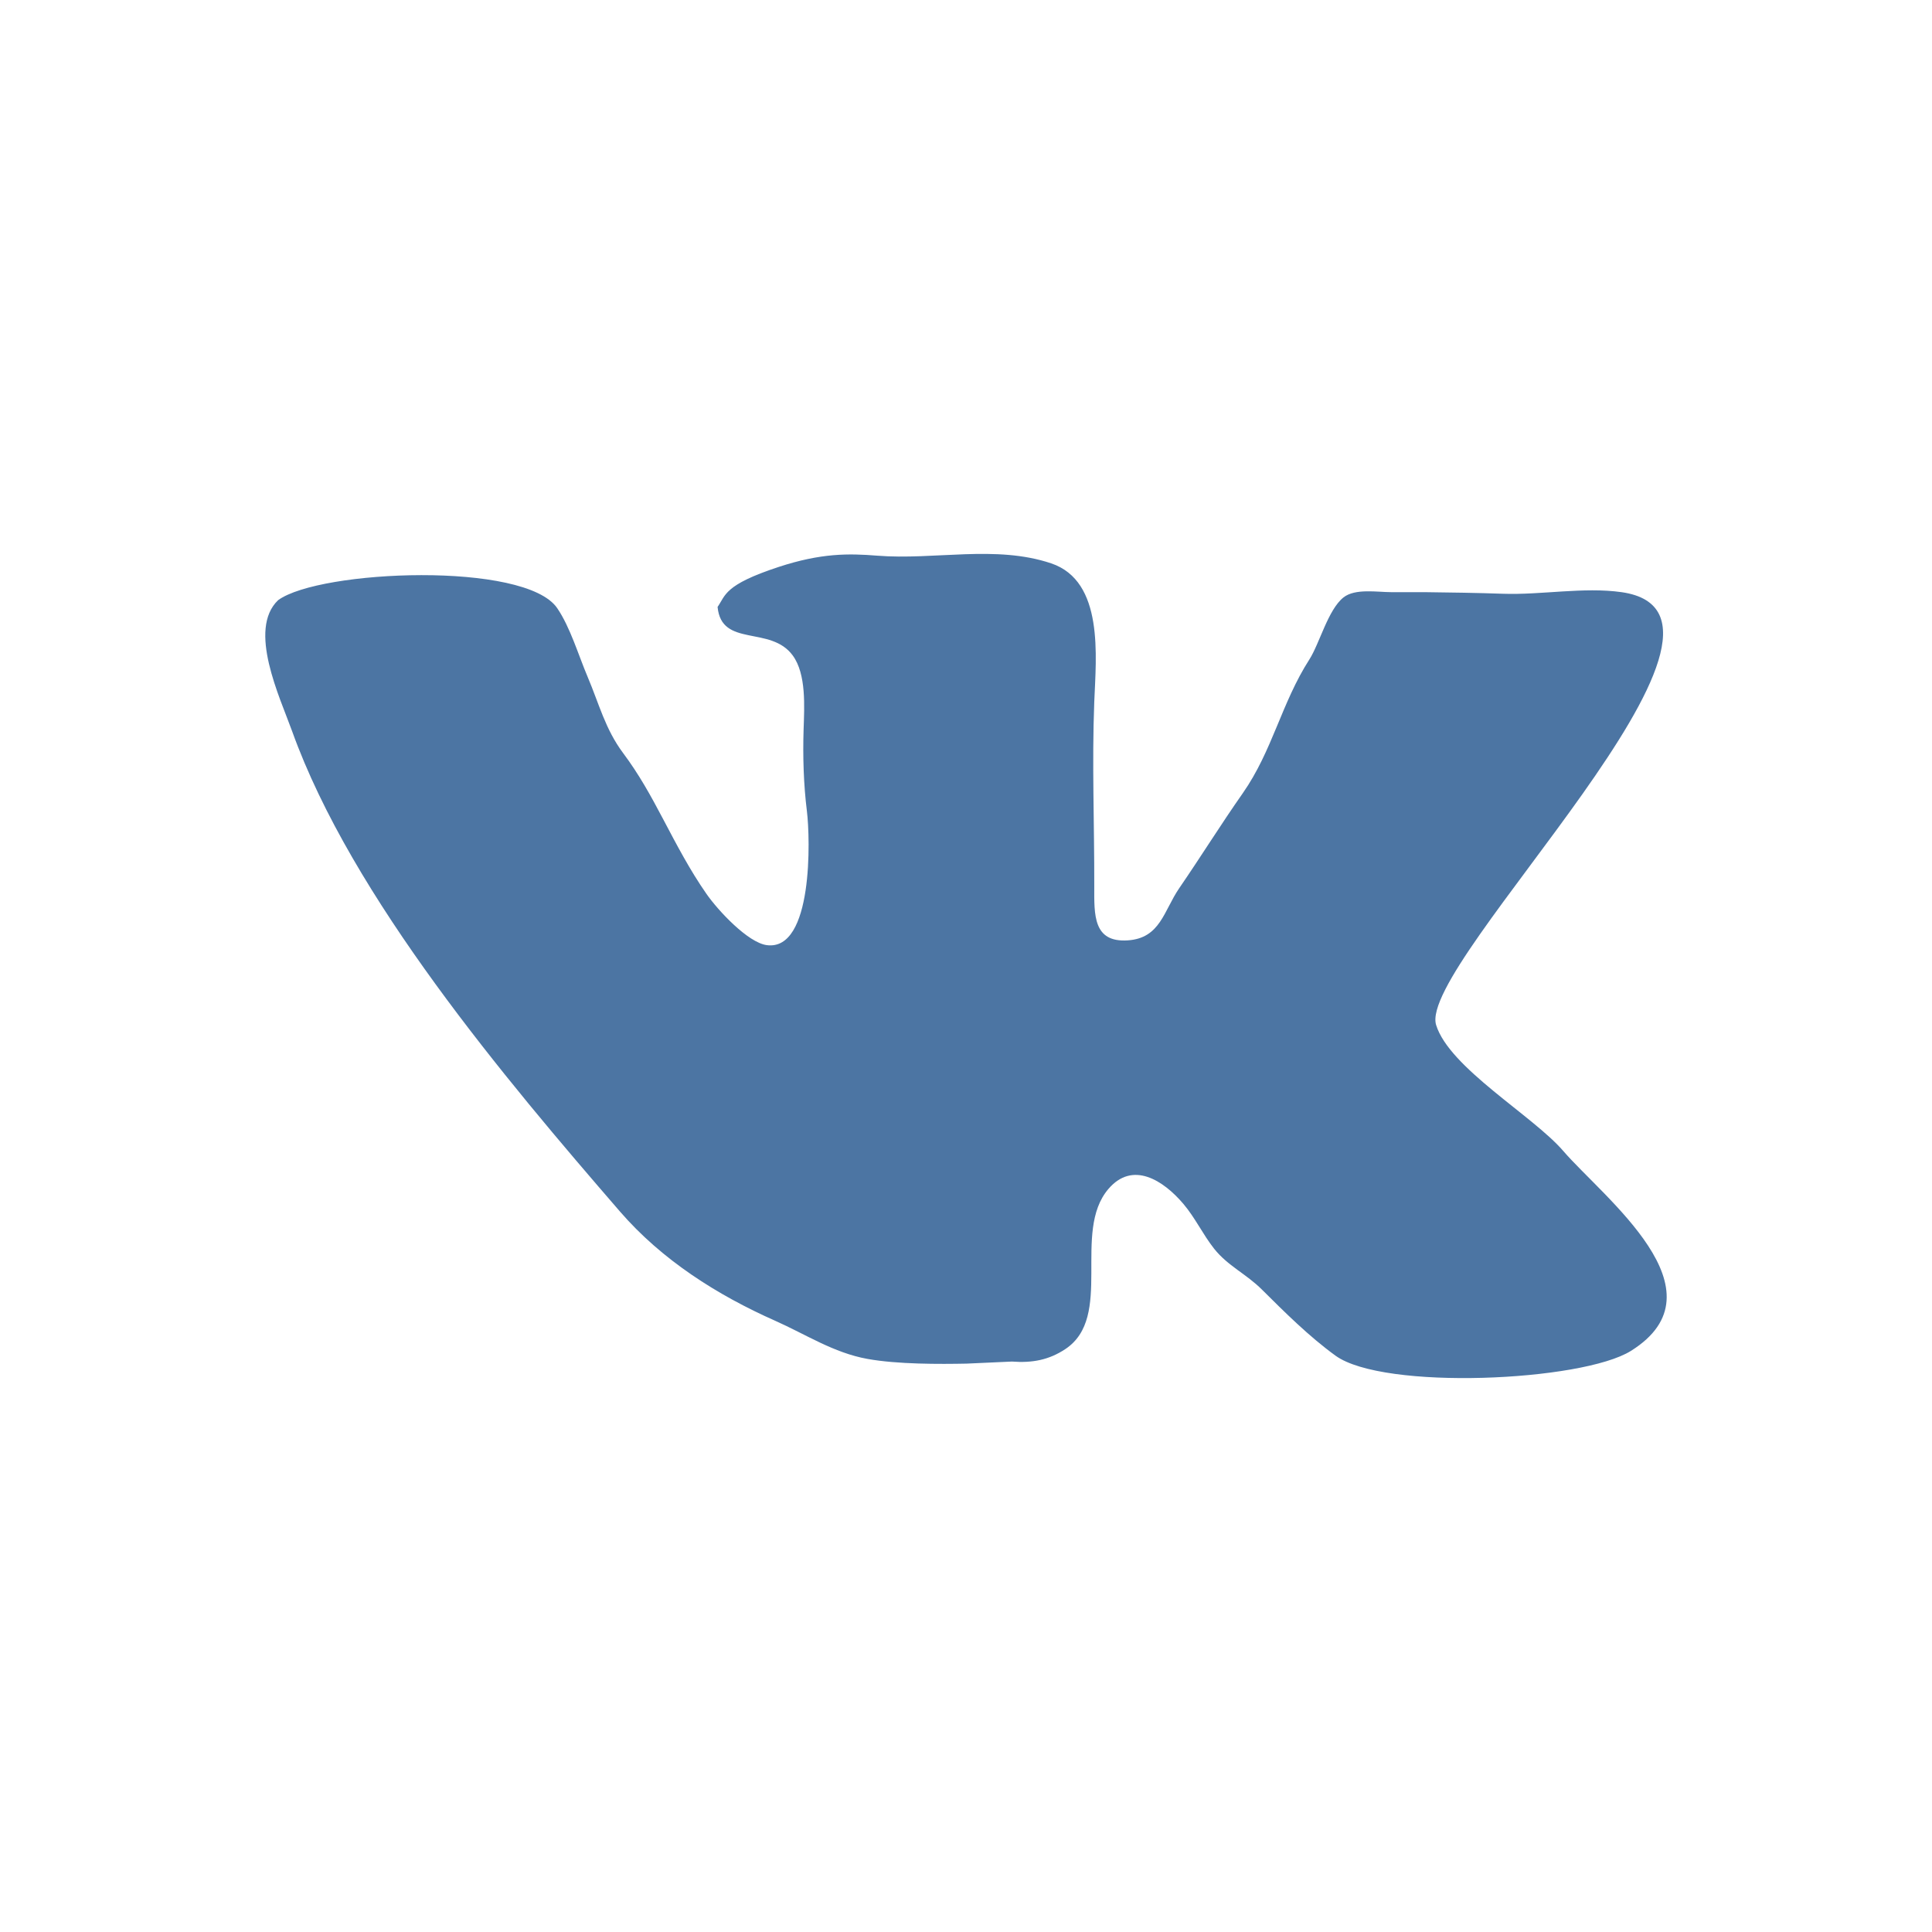
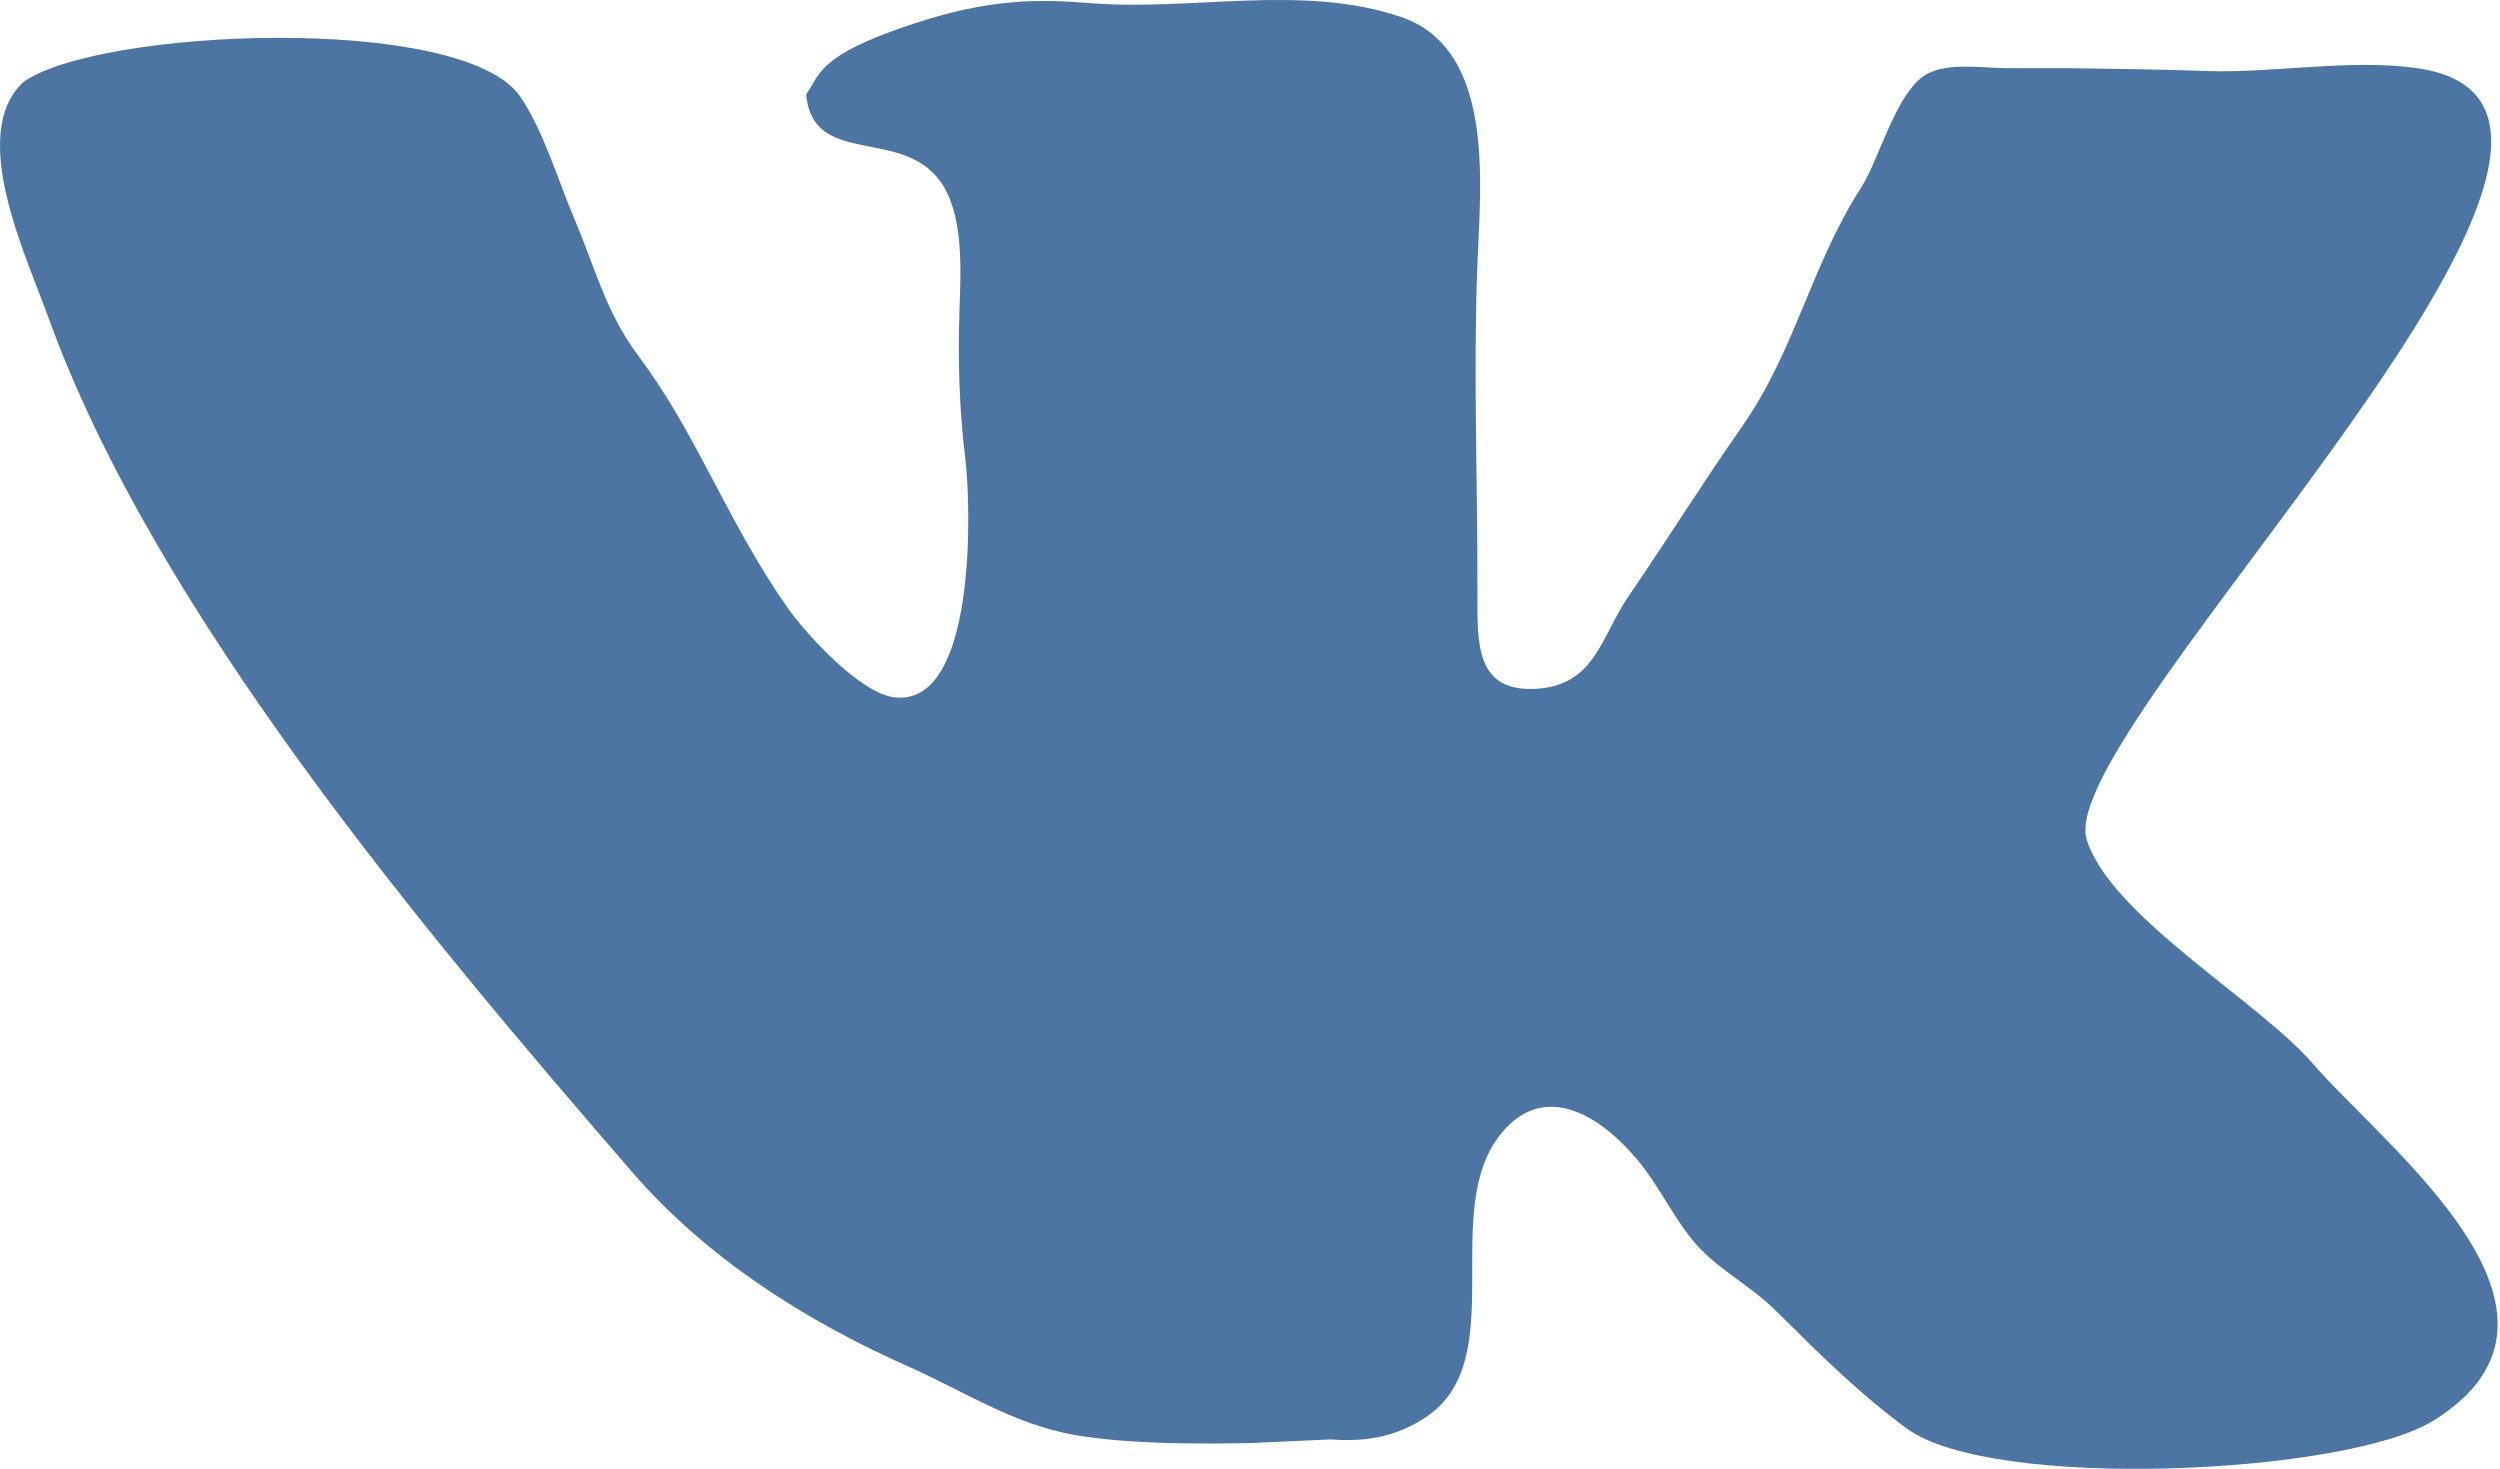
- <svg xmlns="http://www.w3.org/2000/svg" enable-background="new 0 0 100 100" height="100px" version="1.1" viewBox="0 0 100 100" width="100px" xml:space="preserve">
-   <g id="color_x5F_fill">
-     <path d="M84.418,69.921c-2.527,1.583-12.807,2.054-15.295,0.246c-1.365-0.991-2.613-2.232-3.799-3.412   c-0.828-0.826-1.77-1.227-2.482-2.123c-0.58-0.734-0.979-1.599-1.592-2.321c-1.033-1.215-2.625-2.248-3.885-0.764   c-1.895,2.231,0.299,6.617-2.229,8.285c-0.848,0.56-1.703,0.722-2.762,0.642l-2.346,0.107c-1.379,0.027-3.562,0.039-5.129-0.244   c-1.75-0.315-3.193-1.271-4.773-1.973c-3.002-1.331-5.863-3.145-8.039-5.658c-5.922-6.843-13.877-16.255-16.967-24.859   c-0.637-1.768-2.314-5.267-0.723-6.784c2.164-1.572,12.789-2.017,14.445,0.416c0.674,0.987,1.098,2.436,1.574,3.555   c0.592,1.396,0.914,2.713,1.84,3.949c0.82,1.097,1.426,2.199,2.061,3.402c0.713,1.349,1.385,2.643,2.252,3.886   c0.588,0.845,2.143,2.524,3.125,2.65c2.398,0.307,2.248-5.521,2.07-6.945c-0.17-1.371-0.215-2.825-0.17-4.216   c0.039-1.186,0.146-2.857-0.557-3.826c-1.145-1.58-3.695-0.397-3.895-2.52c0.422-0.603,0.332-1.138,3.146-2.064   c2.215-0.729,3.646-0.706,5.107-0.589c2.98,0.239,6.139-0.568,9.014,0.398c2.746,0.925,2.322,4.828,2.23,7.168   c-0.123,3.195,0.008,6.312,0,9.553c-0.004,1.477-0.062,2.912,1.736,2.793c1.688-0.113,1.859-1.532,2.664-2.704   c1.121-1.633,2.148-3.288,3.289-4.916c1.537-2.199,2-4.67,3.447-6.923c0.518-0.807,0.963-2.568,1.76-3.205   c0.604-0.481,1.75-0.275,2.48-0.275h1.736c1.33,0.016,2.686,0.035,4.051,0.083c1.967,0.068,4.17-0.359,6.121-0.084   c8.416,1.188-10.578,19.191-9.59,22.403c0.684,2.218,5.016,4.703,6.58,6.521C82.998,61.991,89.389,66.81,84.418,69.921z" fill="#4C75A3" />
-   </g>
-   <g id="offset_x5F_print_x5F_outline" />
+ <svg xmlns="http://www.w3.org/2000/svg" width="851" height="500" viewBox="0 0 851 500" fill="none">
+   <path d="M828.507 483.489C798.889 502.043 678.399 507.564 649.238 486.373C633.239 474.757 618.611 460.212 604.71 446.381C595.006 436.7 583.965 432 575.619 421.498C568.821 412.895 564.145 402.757 556.96 394.294C544.852 380.053 526.193 367.946 511.425 385.339C489.214 411.488 514.929 462.896 485.299 482.446C475.36 489.01 465.339 490.909 452.926 489.971L425.429 491.225C409.266 491.541 383.68 491.682 365.313 488.365C344.802 484.673 327.889 473.468 309.37 465.24C274.184 449.64 240.651 428.378 215.147 398.924C145.736 318.718 52.497 208.402 16.28 107.557C8.814 86.834 -10.842 45.823 7.806 28.043C33.17 9.618 157.703 4.402 177.113 32.919C185.012 44.487 189.982 61.471 195.561 74.586C202.5 90.948 206.274 106.385 217.127 120.872C226.738 133.729 233.841 146.646 241.284 160.746C249.641 176.557 257.517 191.724 267.679 206.293C274.571 216.197 292.797 235.876 304.307 237.353C332.413 240.951 330.655 172.642 328.569 155.952C326.576 139.883 326.049 122.841 326.576 106.537C327.033 92.636 328.287 73.051 320.048 61.693C306.627 43.174 276.739 57.04 274.395 32.157C279.341 25.089 278.286 18.819 311.269 7.965C337.23 -0.579 354.003 -0.31 371.127 1.062C406.055 3.863 443.081 -5.596 476.778 5.727C508.963 16.568 503.994 62.315 502.915 89.741C501.474 127.189 503.009 163.723 502.915 201.71C502.869 219.021 502.189 235.841 523.263 234.446C543.047 233.122 545.052 216.49 554.487 202.753C567.626 183.613 579.663 164.215 593.037 145.134C611.051 119.36 616.478 90.397 633.438 63.991C639.51 54.532 644.725 33.892 654.067 26.425C661.146 20.788 674.578 23.202 683.134 23.202H703.482C719.07 23.39 734.964 23.612 750.962 24.175C774.017 24.972 799.838 19.967 822.705 23.191C921.348 37.115 698.723 248.124 710.303 285.771C718.32 311.768 769.095 340.894 787.426 362.203C811.864 390.543 886.771 447.026 828.507 483.489Z" fill="#4C75A3" />
</svg>
